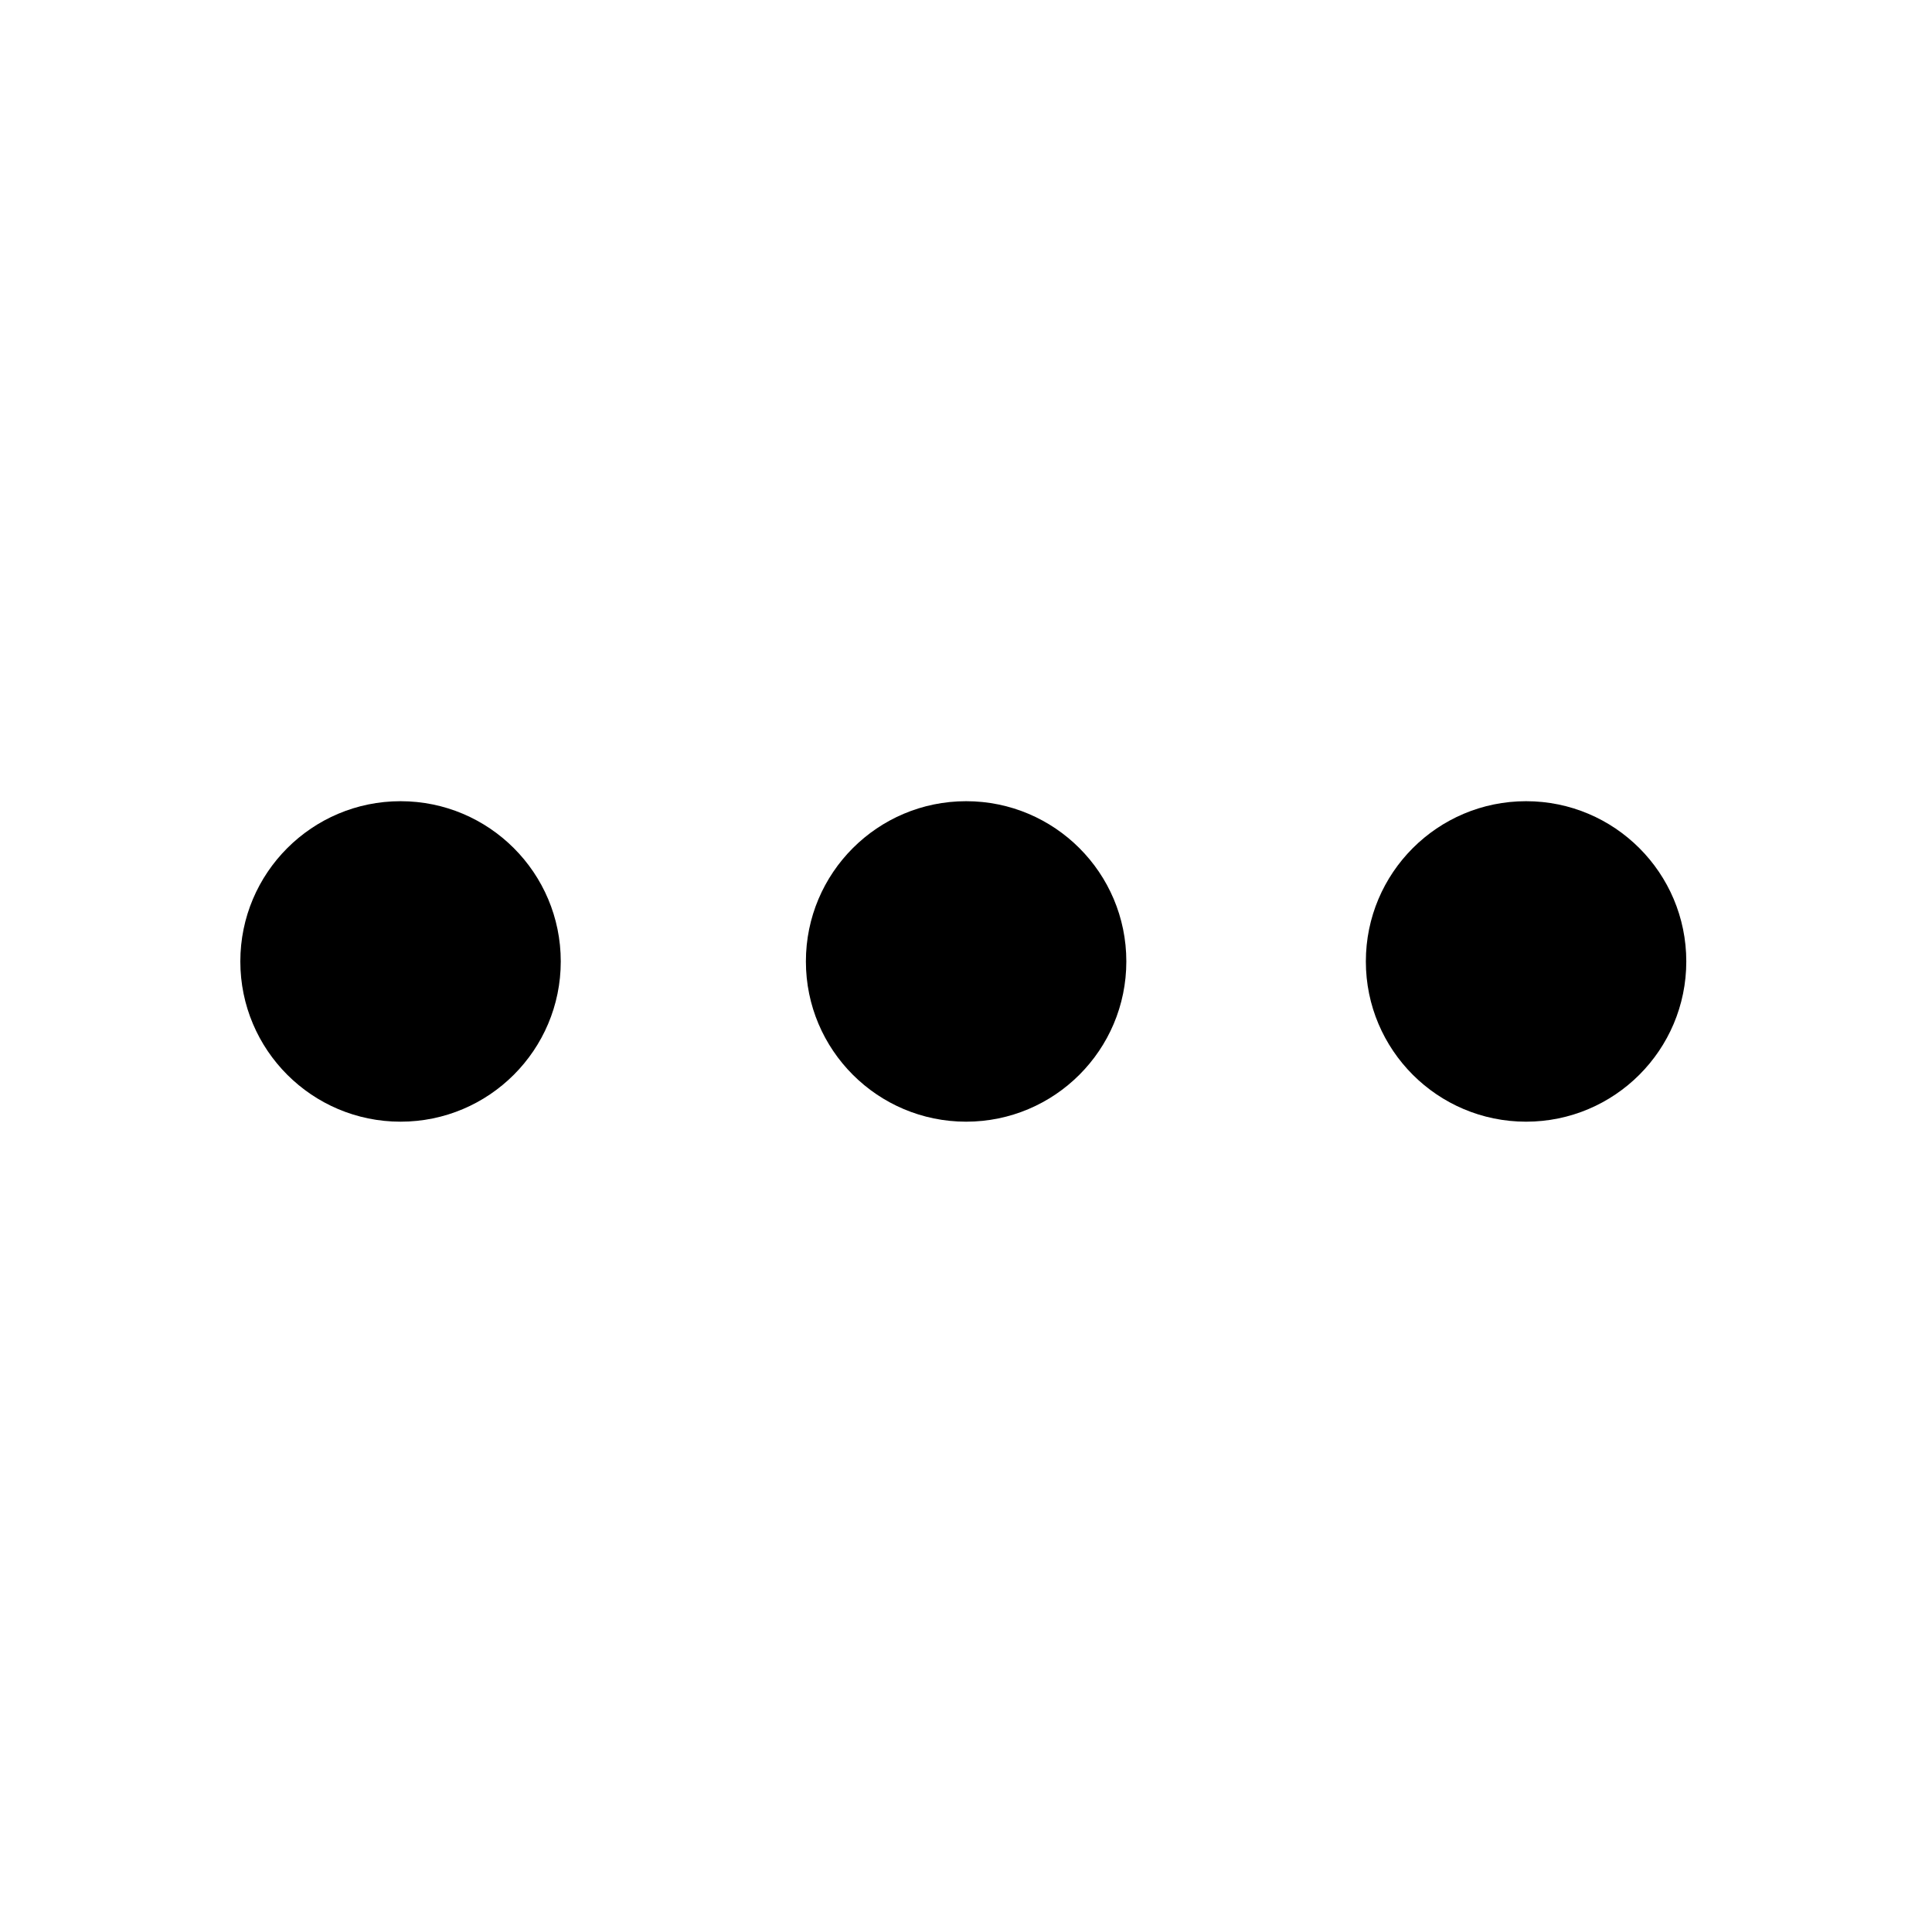
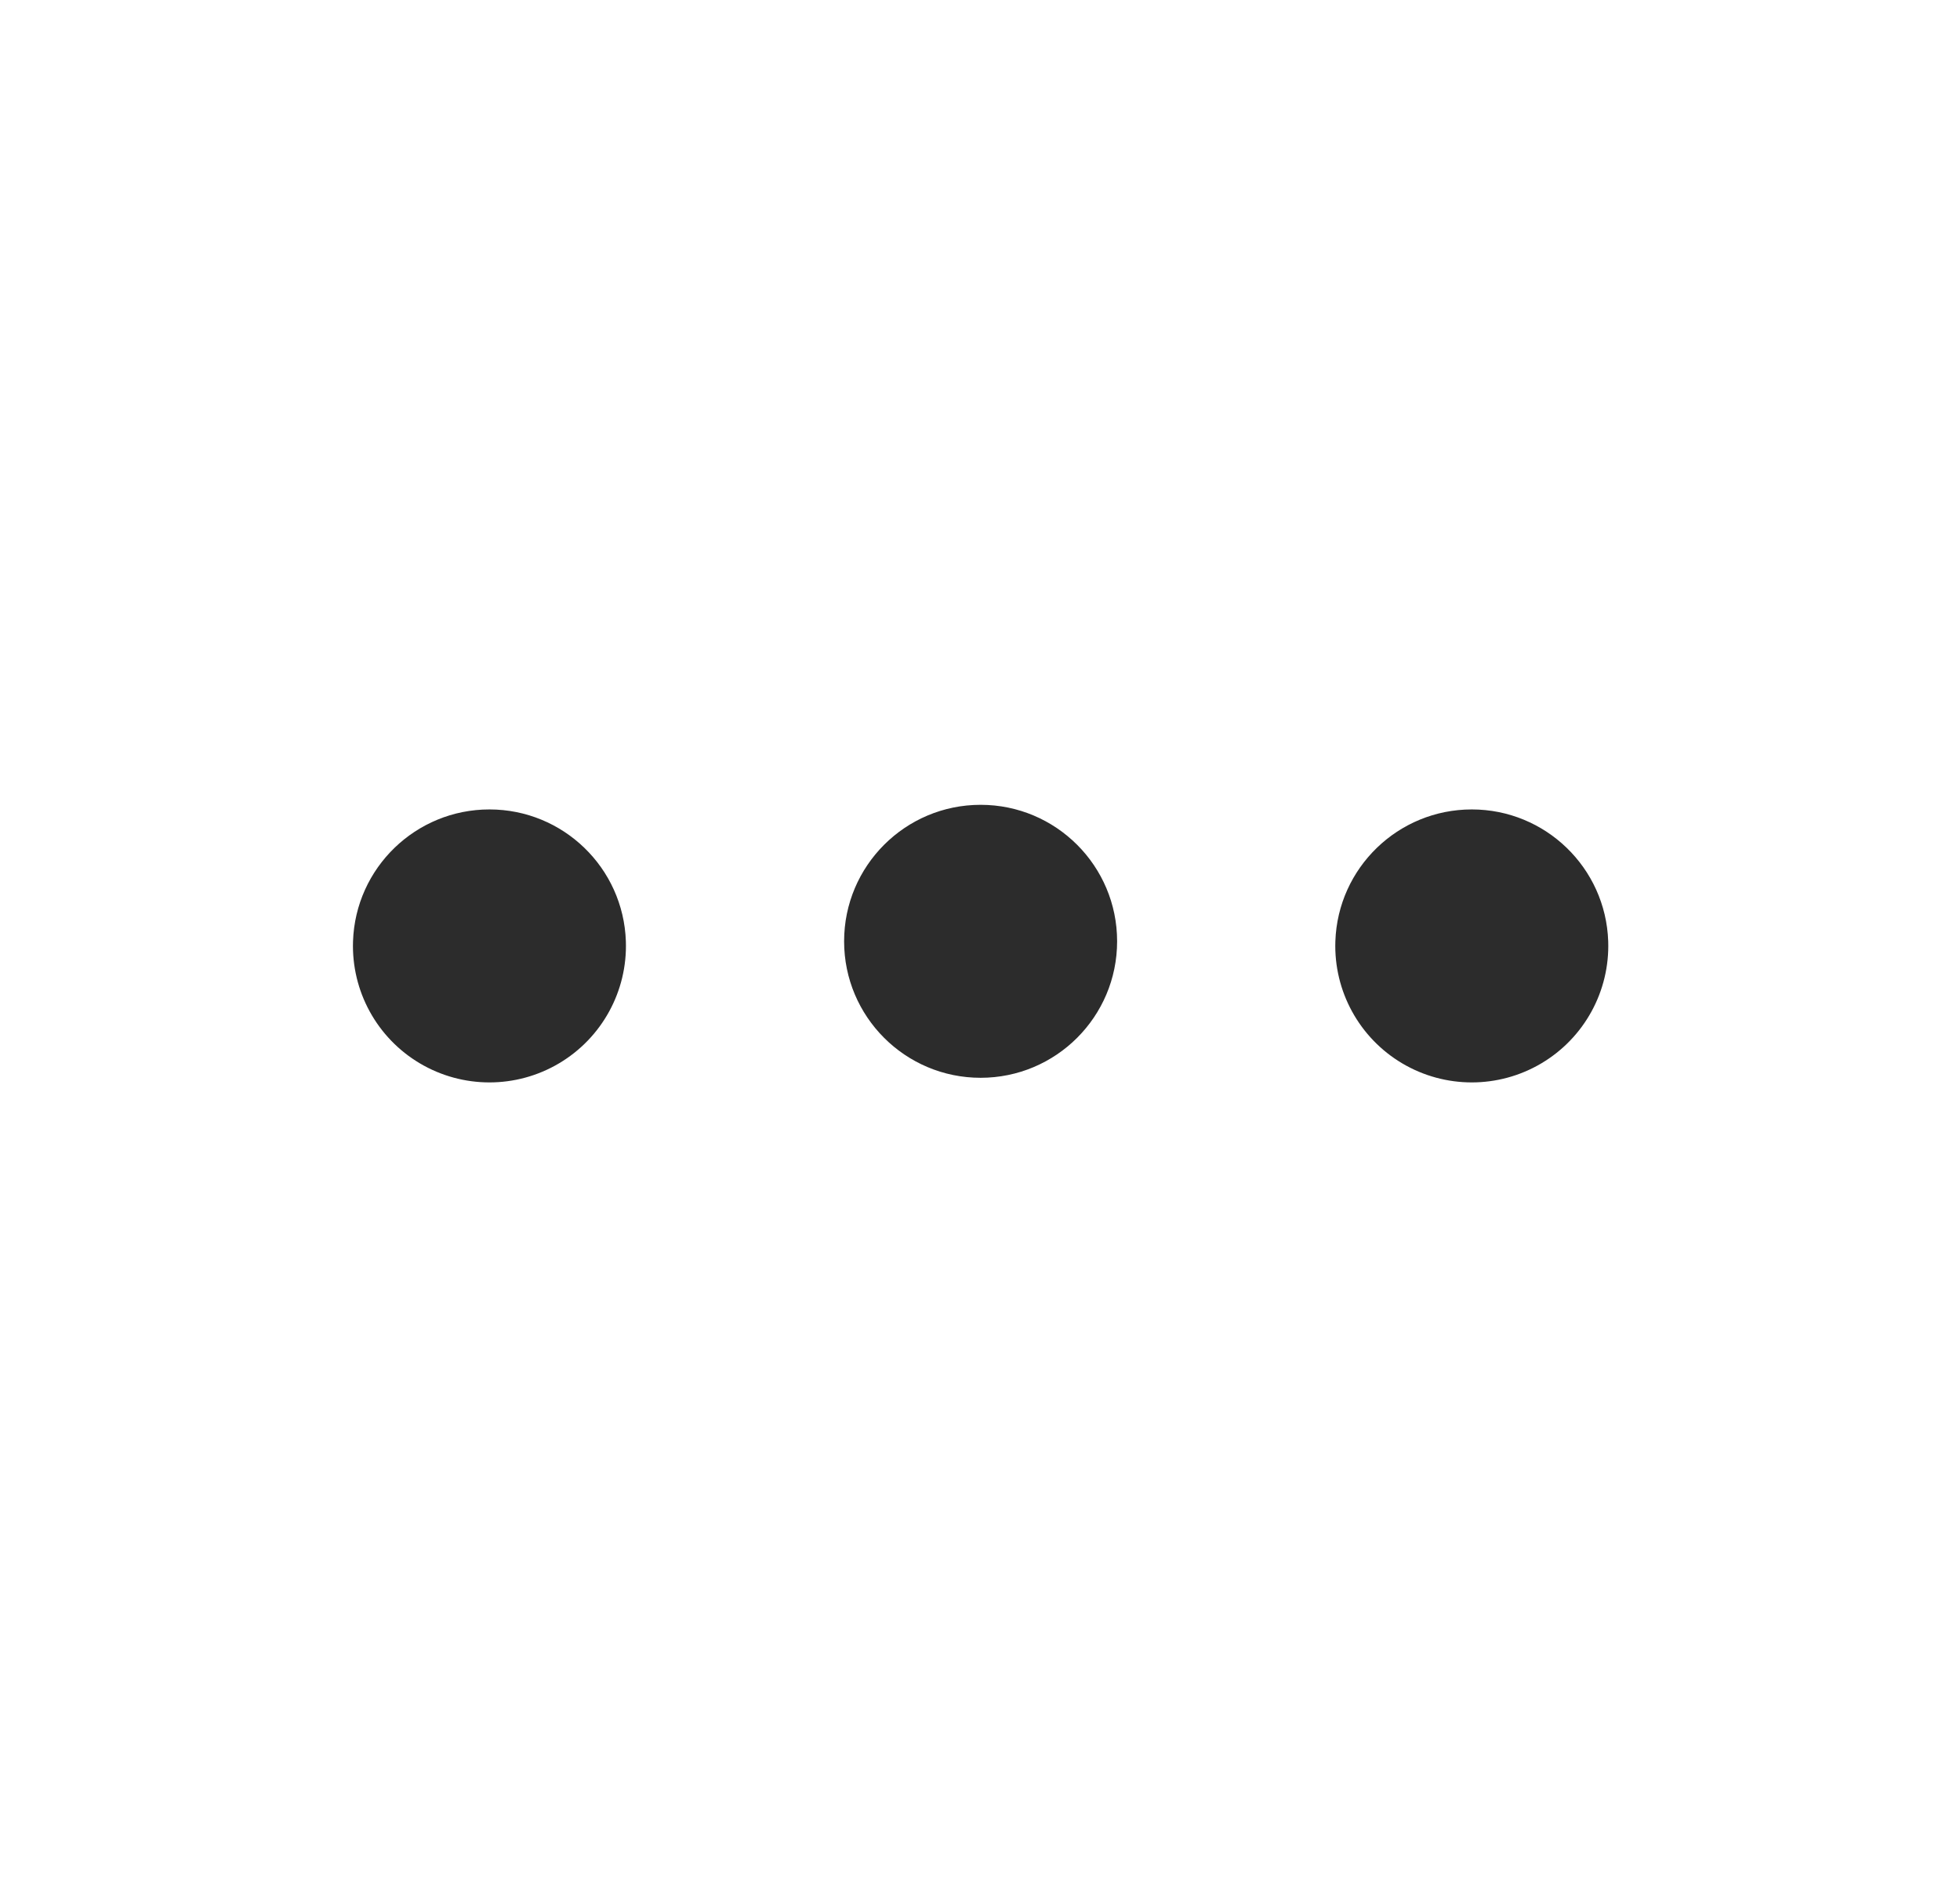
- <svg xmlns="http://www.w3.org/2000/svg" t="1780816241056" class="icon" viewBox="0 0 1029 1024" version="1.1" p-id="2074" width="200.977" height="200" fill="currentColor">
-   <path d="M213.333 512m-85.333 0a85.333 85.333 0 1 0 170.667 0 85.333 85.333 0 1 0-170.667 0zM514.56 512m-85.333 0a85.333 85.333 0 1 0 170.667 0 85.333 85.333 0 1 0-170.667 0zM812.8 512m-85.333 0a85.333 85.333 0 1 0 170.667 0 85.333 85.333 0 1 0-170.667 0z" p-id="2075" />
+ <svg xmlns="http://www.w3.org/2000/svg" t="1786607965121" class="icon" viewBox="0 0 1066 1024" version="1.1" p-id="5837" width="208.203" height="200">
+   <path d="M192 512a74.24 74.24 0 1 0 148.395 0A74.24 74.24 0 0 0 192 512zM459.093 512a74.24 74.24 0 1 0 148.48 0 74.24 74.24 0 0 0-148.48 0zM726.272 512a74.24 74.24 0 1 0 148.395 0 74.24 74.24 0 0 0-148.395 0z" p-id="5838" fill="#2c2c2c" />
</svg>
